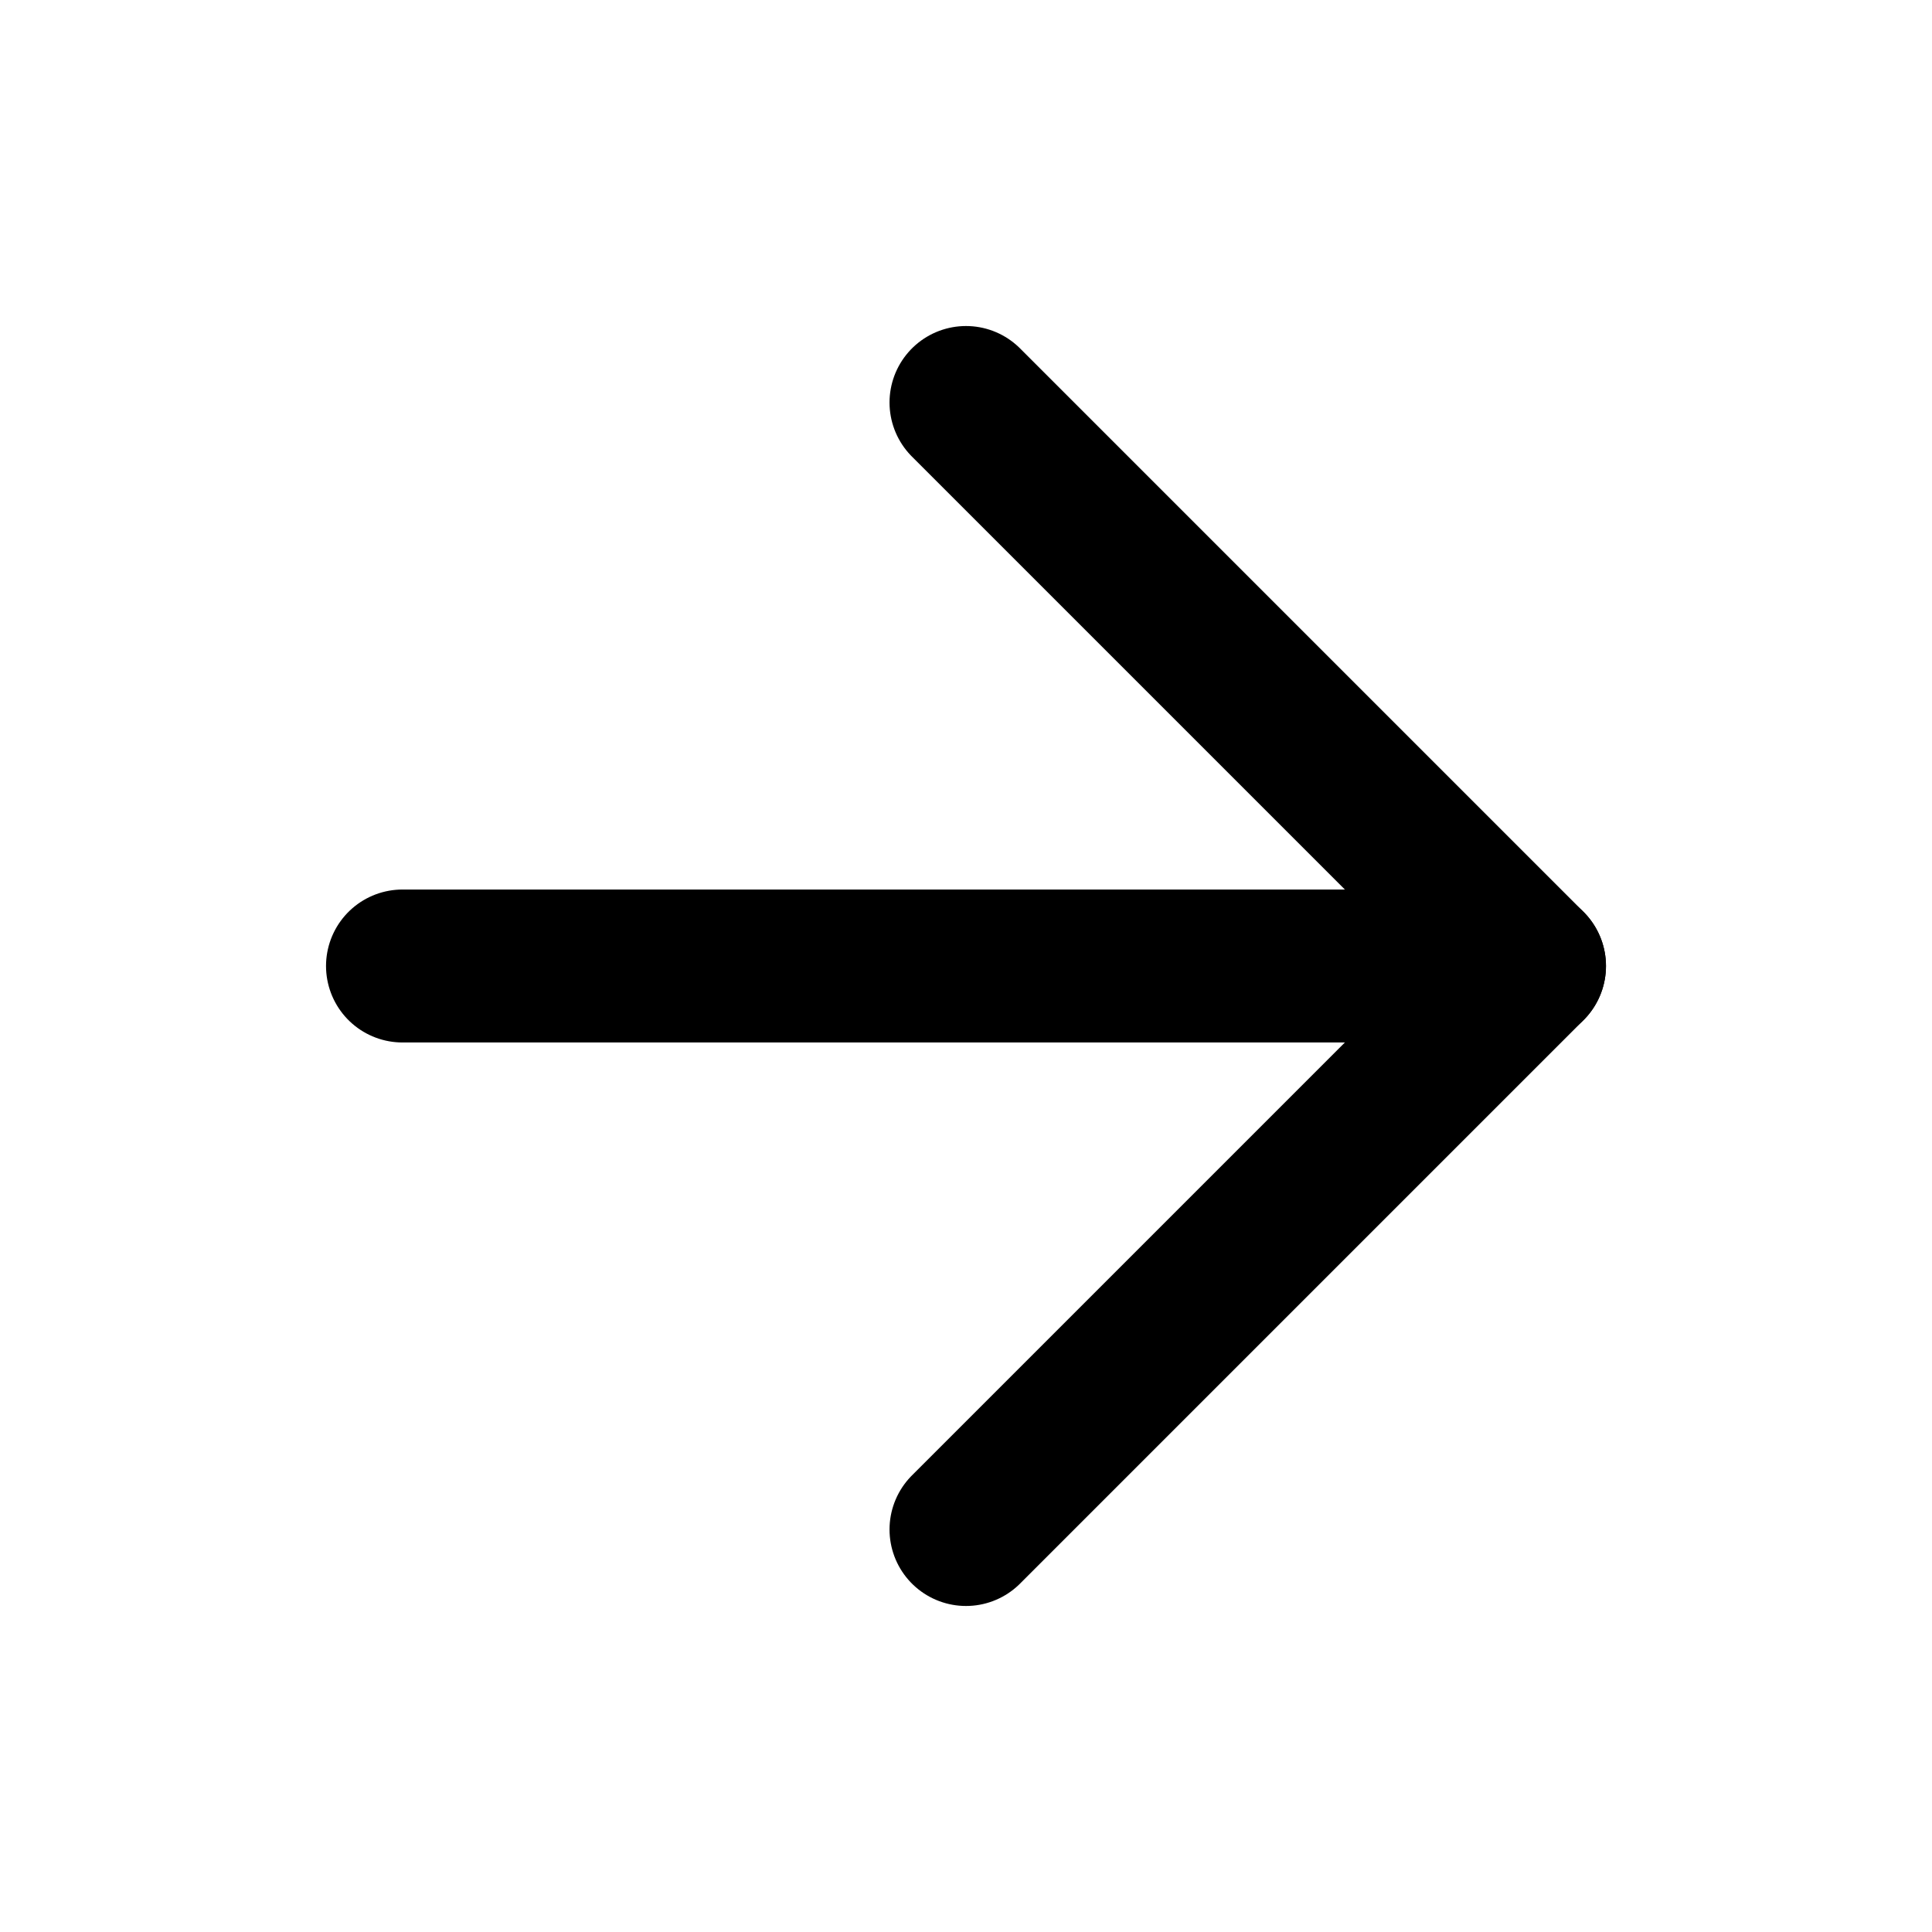
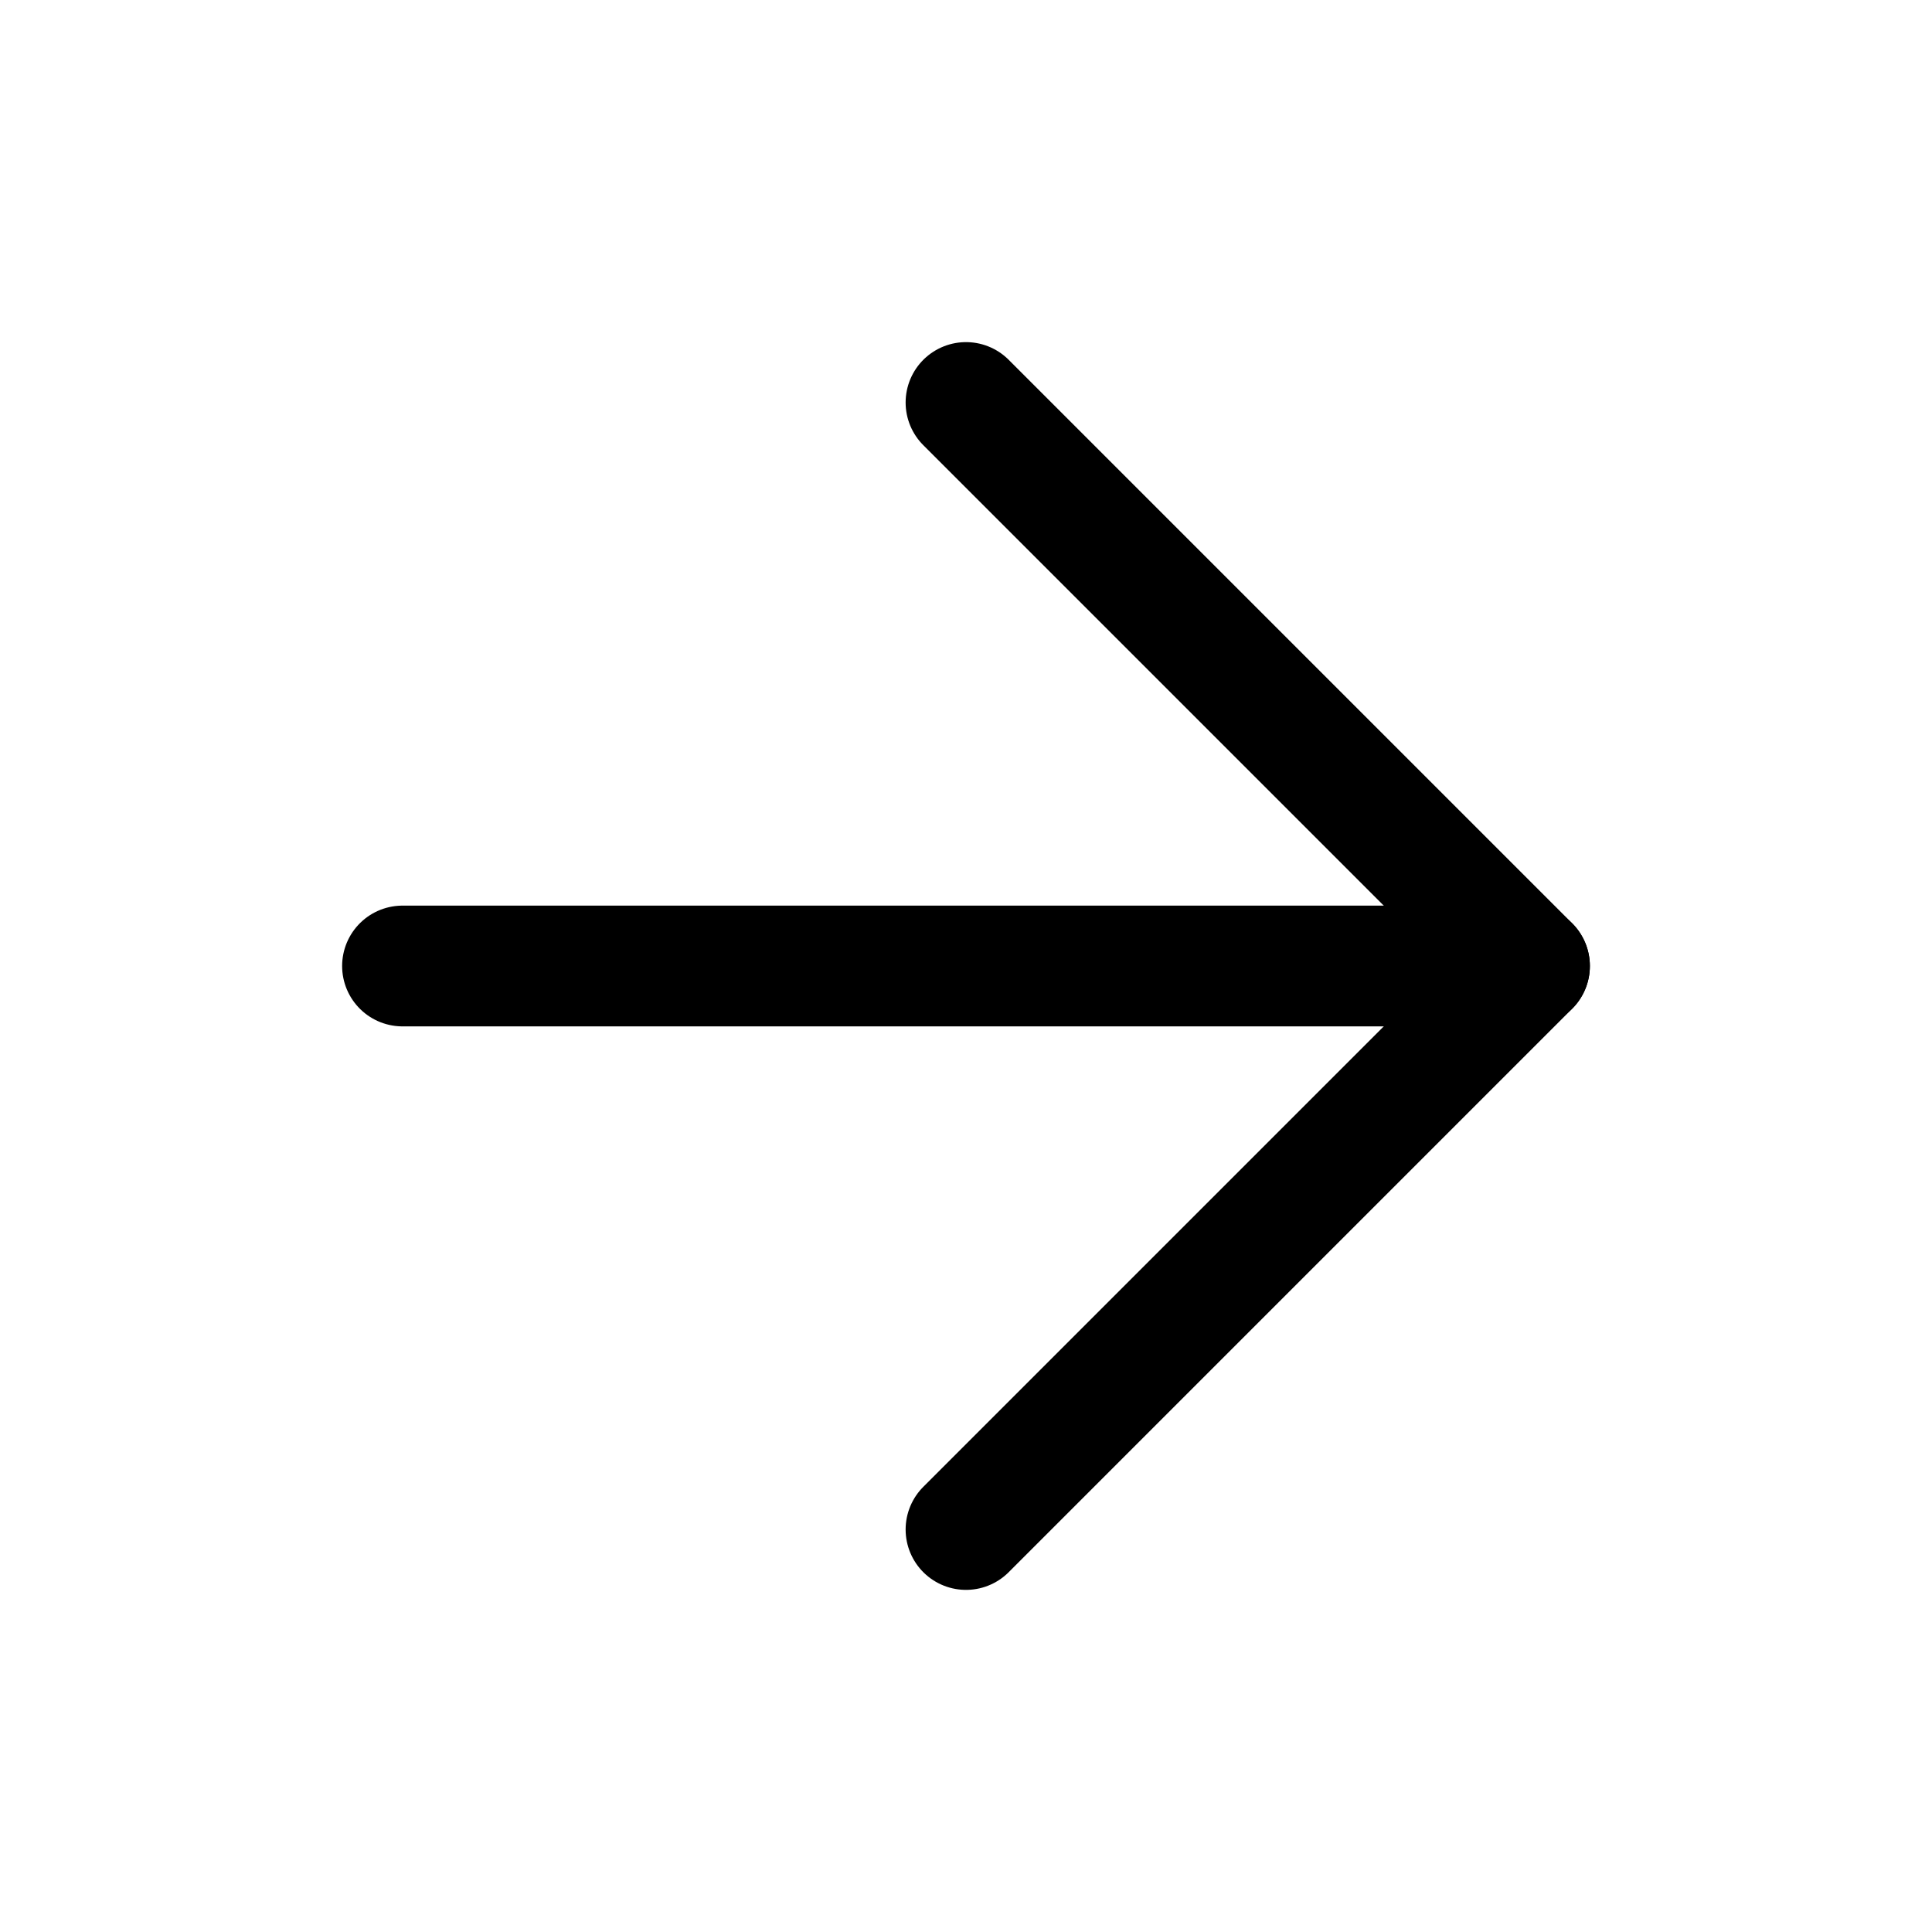
- <svg xmlns="http://www.w3.org/2000/svg" viewBox="0 0 24 24" fill="none" stroke="#000" stroke-width="1.9" stroke-linecap="round" stroke-linejoin="round">
+ <svg xmlns="http://www.w3.org/2000/svg" viewBox="0 0 24 24" fill="none" stroke="#000" stroke-width="1.5" stroke-linecap="round" stroke-linejoin="round">
  <path d="M5 12h14" />
  <path d="m12 5 7 7-7 7" />
</svg>
